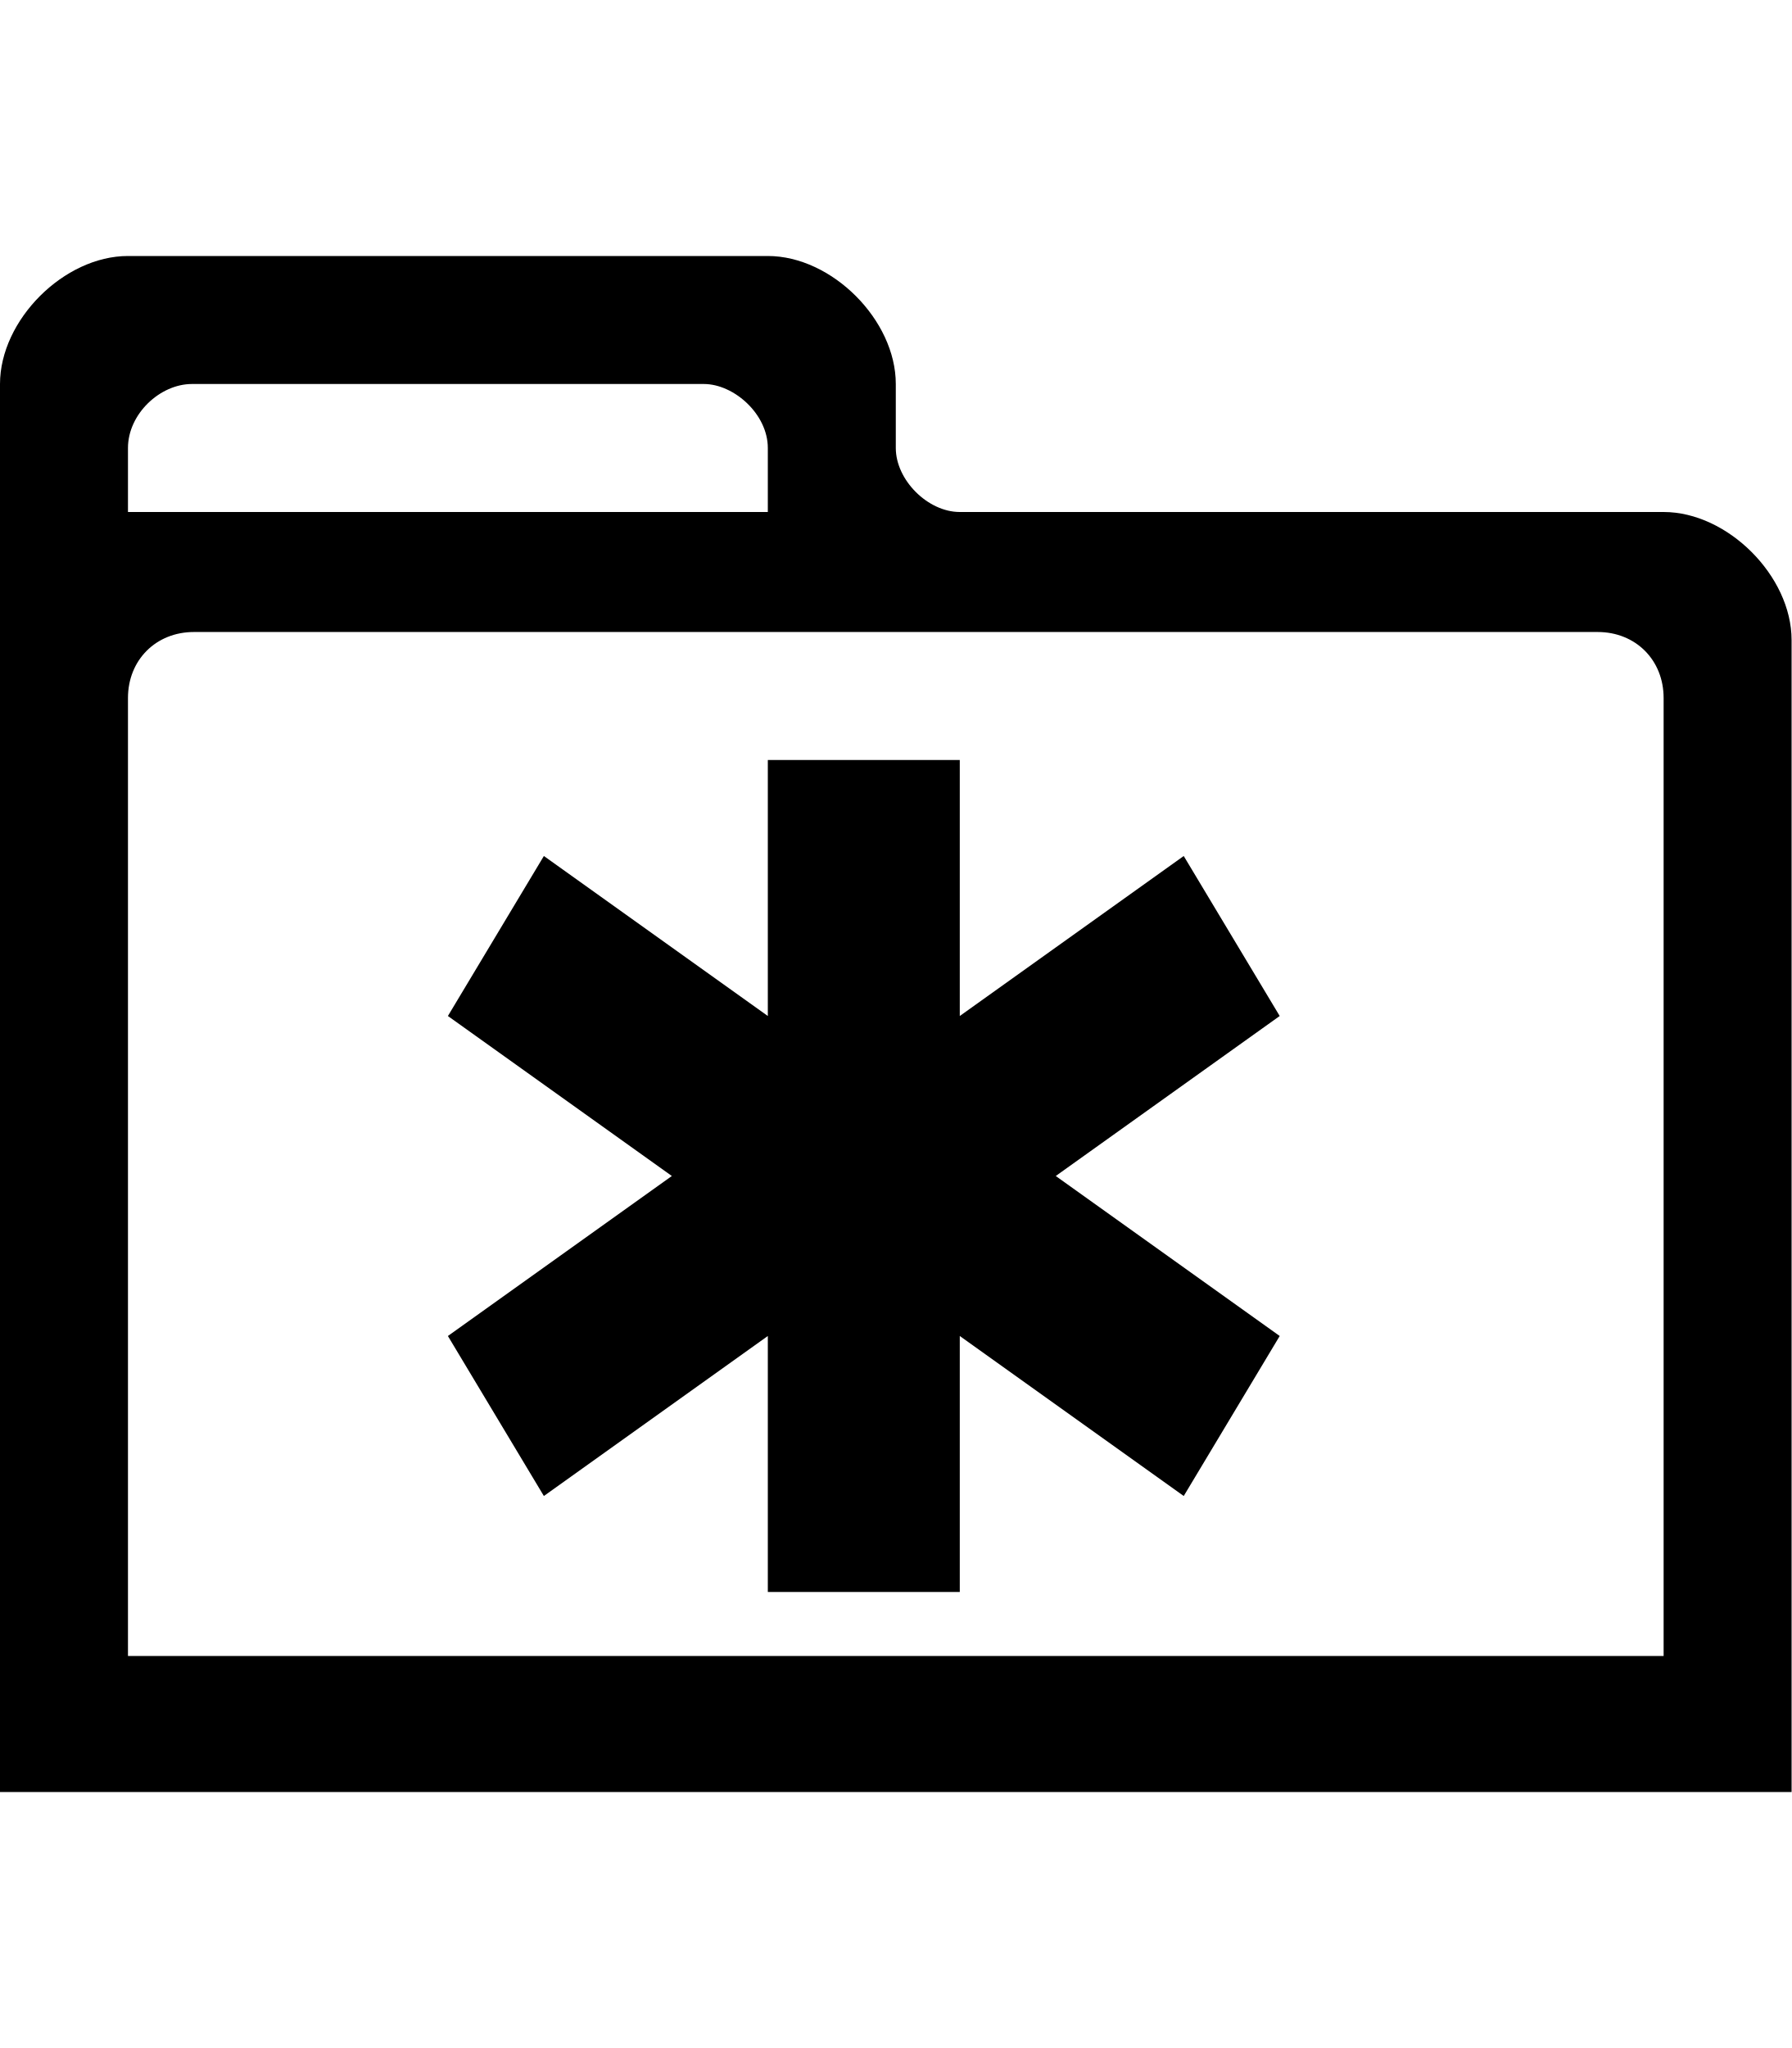
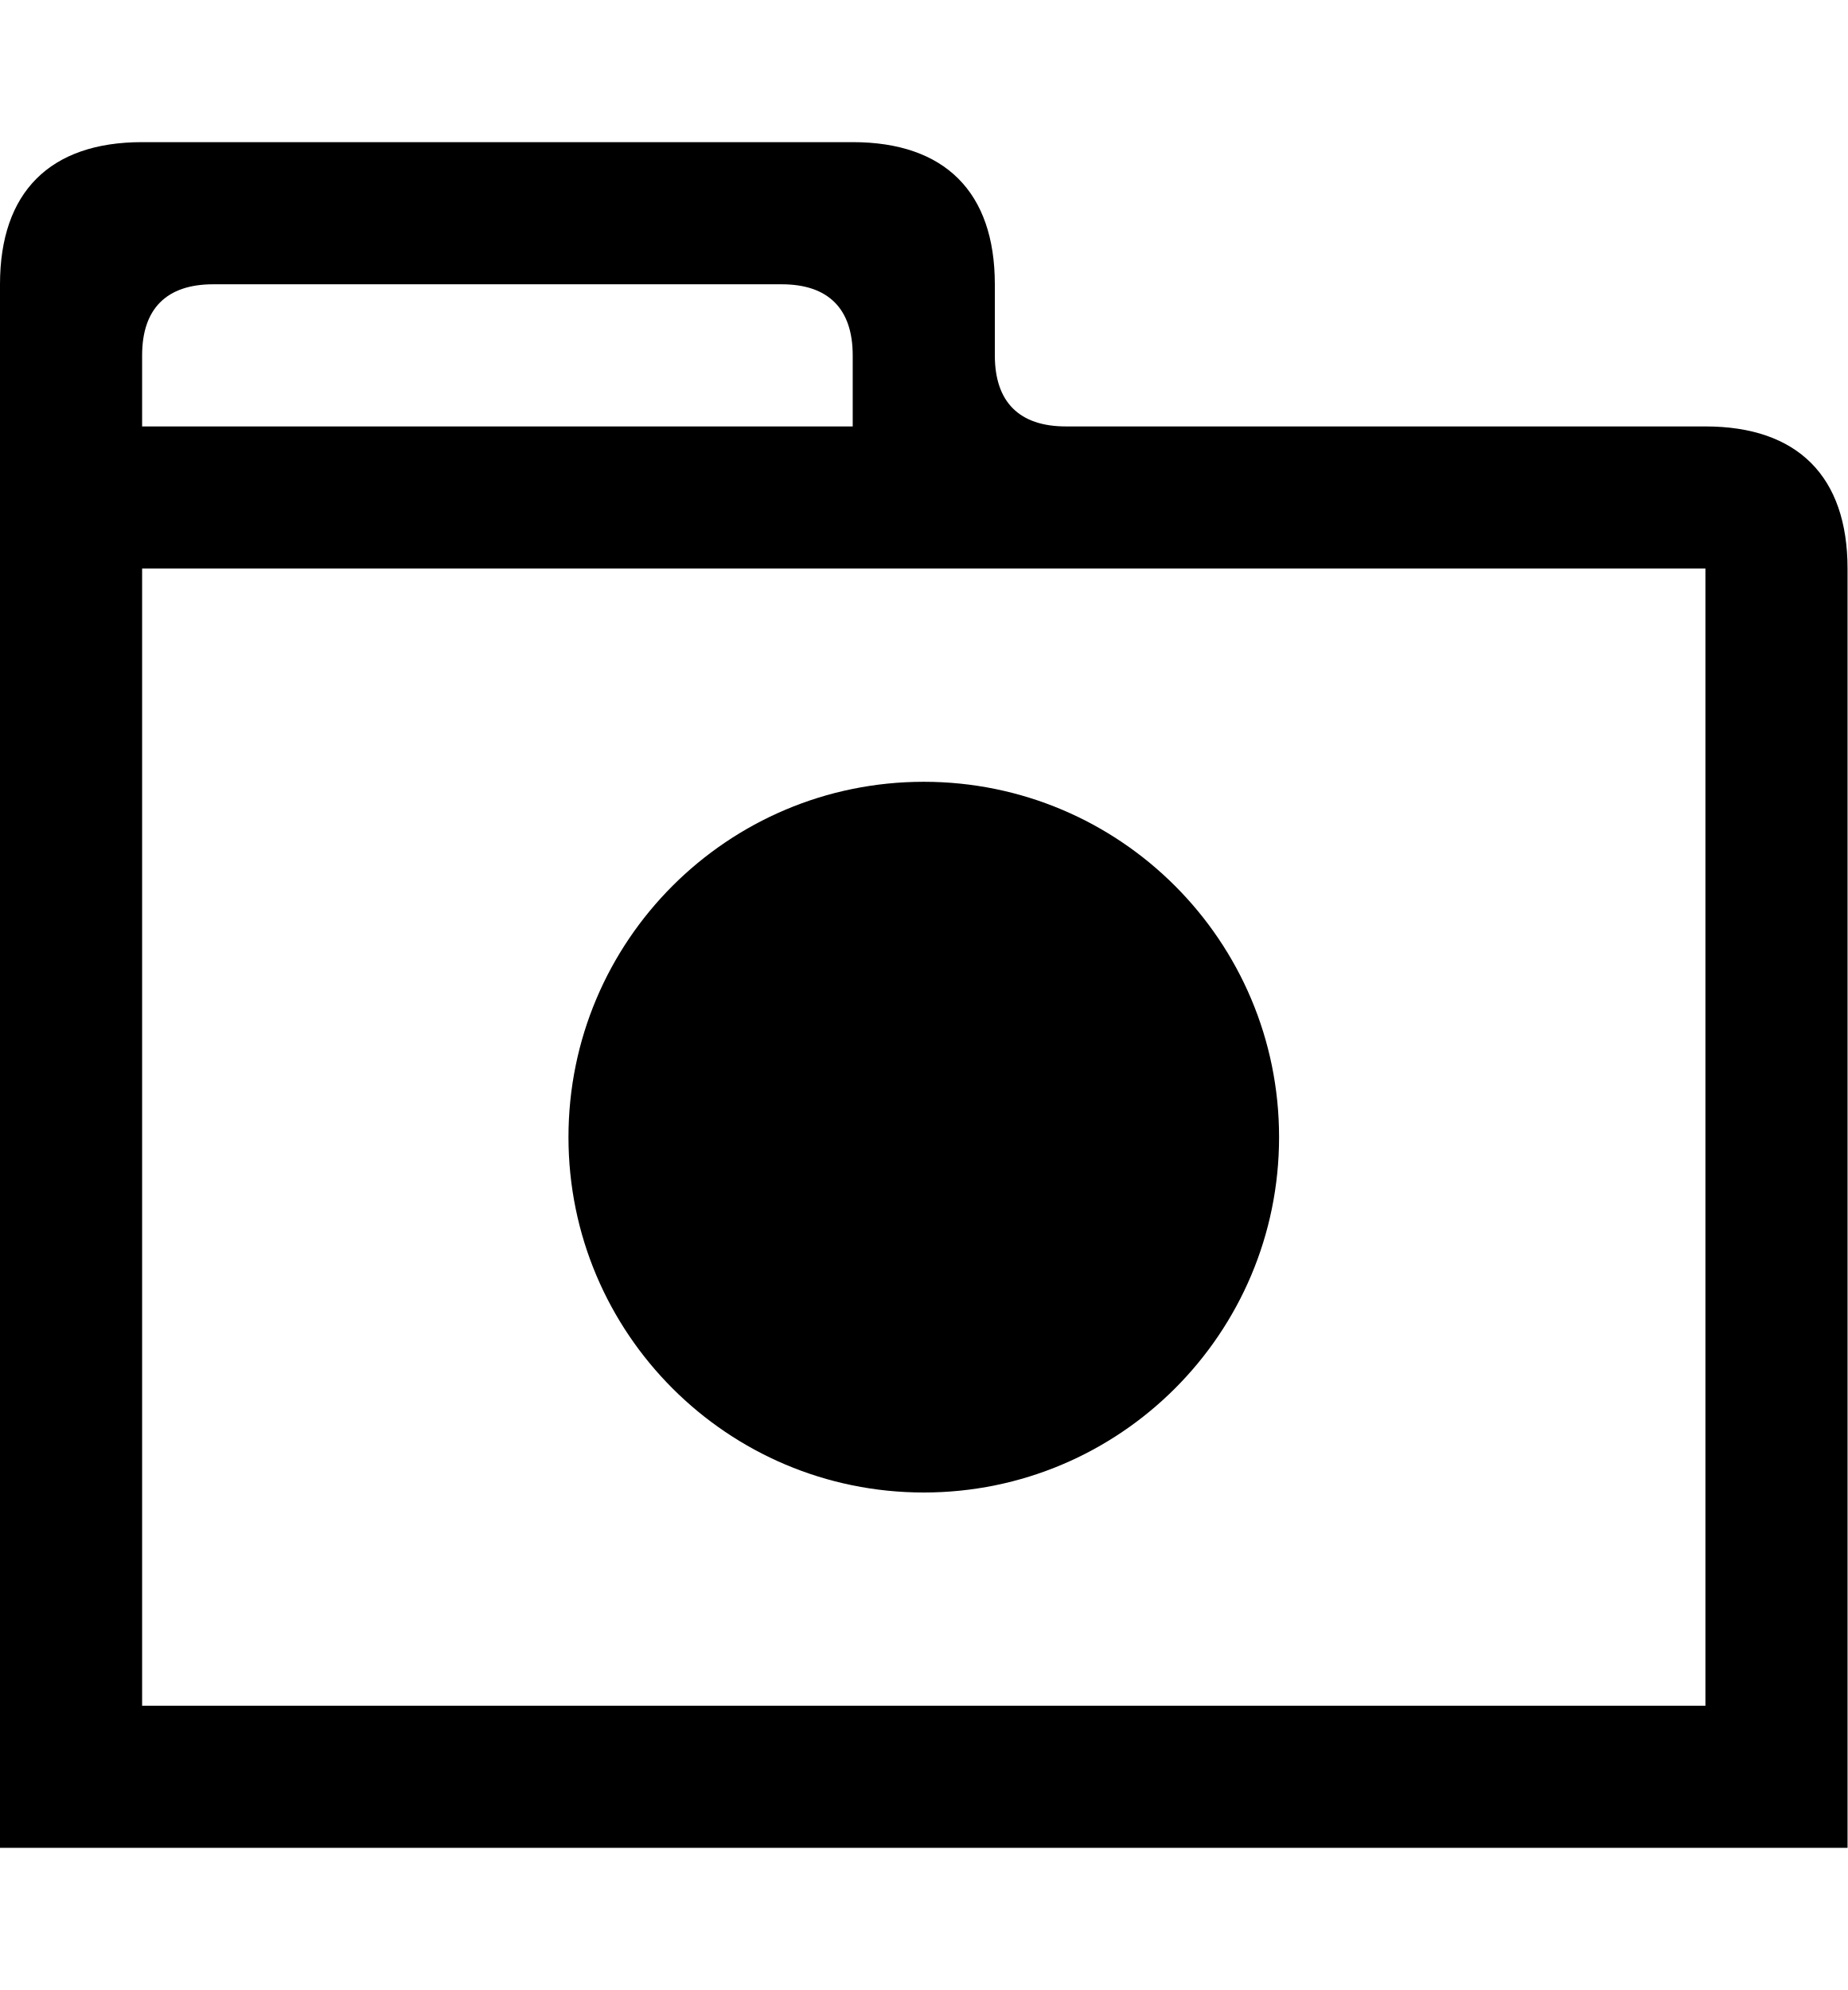
- <svg xmlns="http://www.w3.org/2000/svg" version="1.1" id="Layer_1" x="0px" y="0px" width="896px" height="1024px" viewBox="0 0 896 1024" enable-background="new 0 0 896 1024" xml:space="preserve">
-   <path d="M97,316h702c19,0,33,14,33,33v479H64V349C64,330,78,316,97,316z M384,256H64v-32c0-17,16-32,32-32h256c15,0,32,15,32,32V256  z M832,256H480c-16,0-32-16-32-32v-32c0-32-32-64-64-64H64c-32,0-64,32-64,64v704h896V320C896,288,864,256,832,256z M224,508l48-80  l112,80V380h96v128l112-80l48,80l-112,80l112,80l-48,80l-112-80v128h-96V668l-112,80l-48-80l112-80L224,508z" />
+ <svg xmlns="http://www.w3.org/2000/svg" version="1.1" id="Layer_1" x="0px" y="0px" width="1664px" height="1792px" viewBox="0 0 1664 1792" enable-background="new 0 0 1664 1792" xml:space="preserve">
+   <path d="M832,1344c176.73,0,320-143.268,320-320c0-176.734-143.27-320-320-320c-176.733,0-320,143.267-320,320  C512,1200.732,655.267,1344,832,1344z M128,512h1408v1024H128V512z M192,256h512c42,0,64,22,64,64v64H128v-64  C128,278,150,256,192,256z M1536,384H960c-42,0-64-22-64-64v-64c0-83-45-128-128-128H128C45,128,0,173,0,256v1408h1664V512  C1664,429,1619,384,1536,384z" />
</svg>
